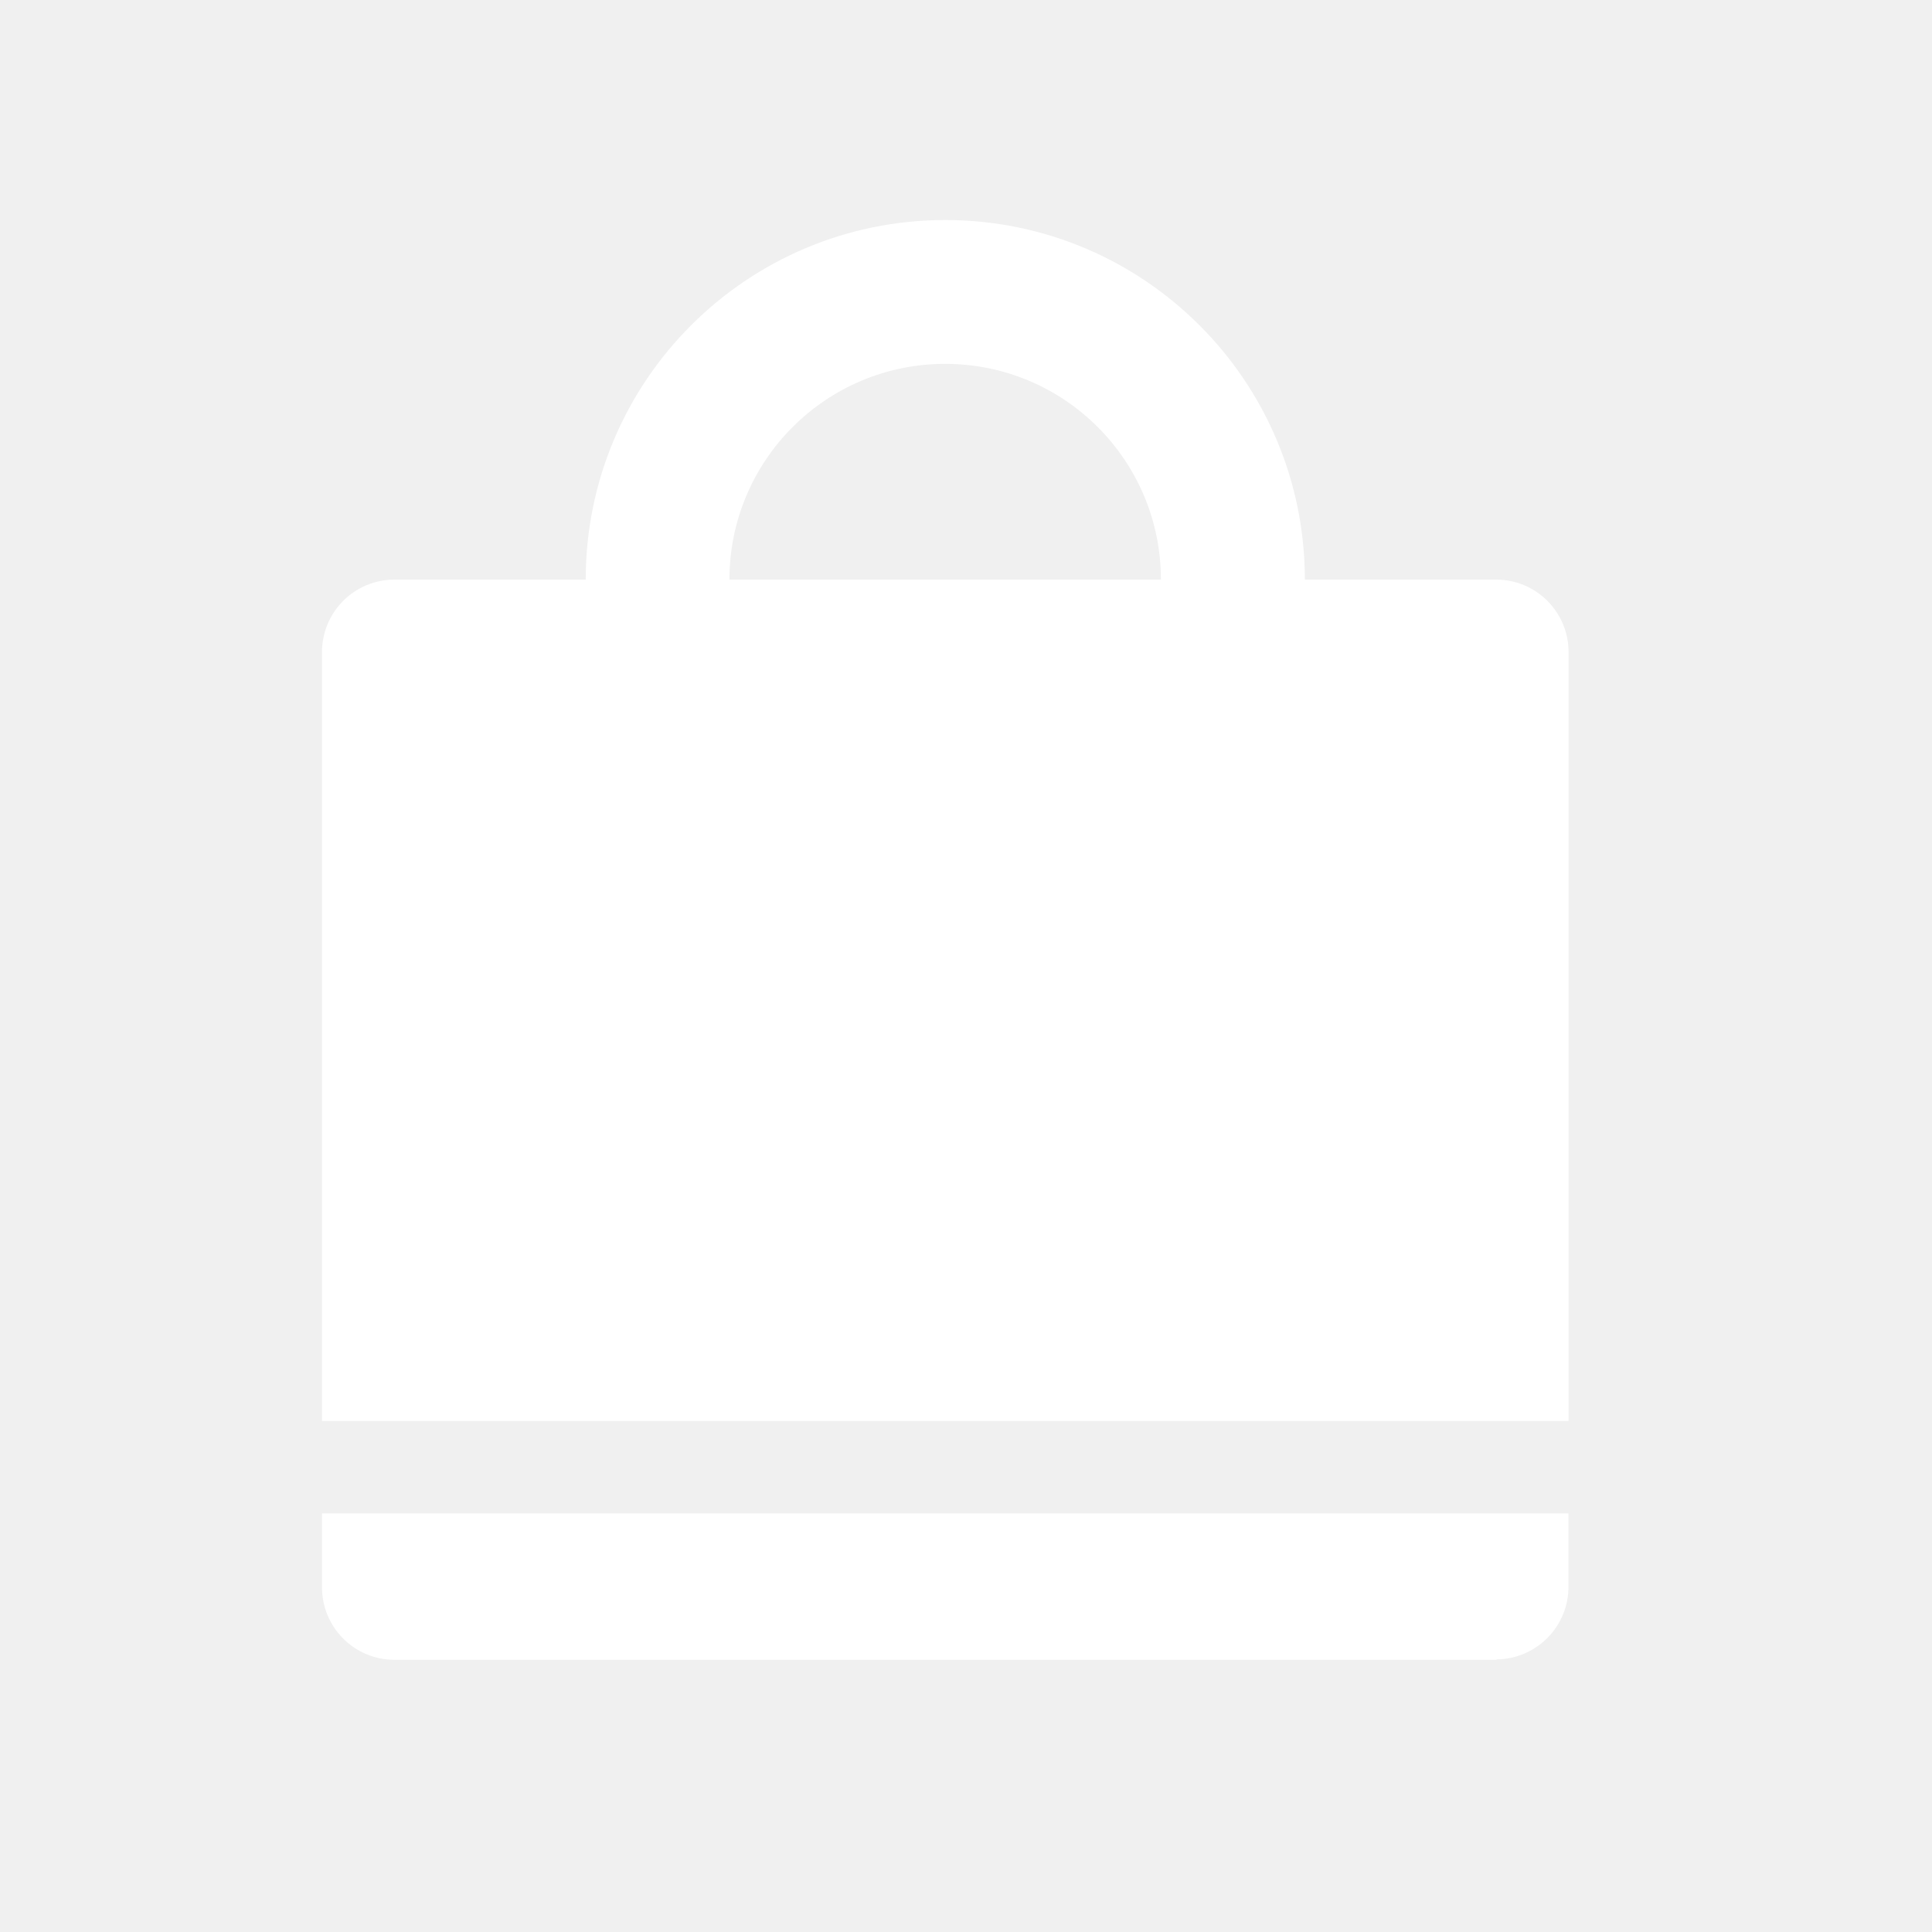
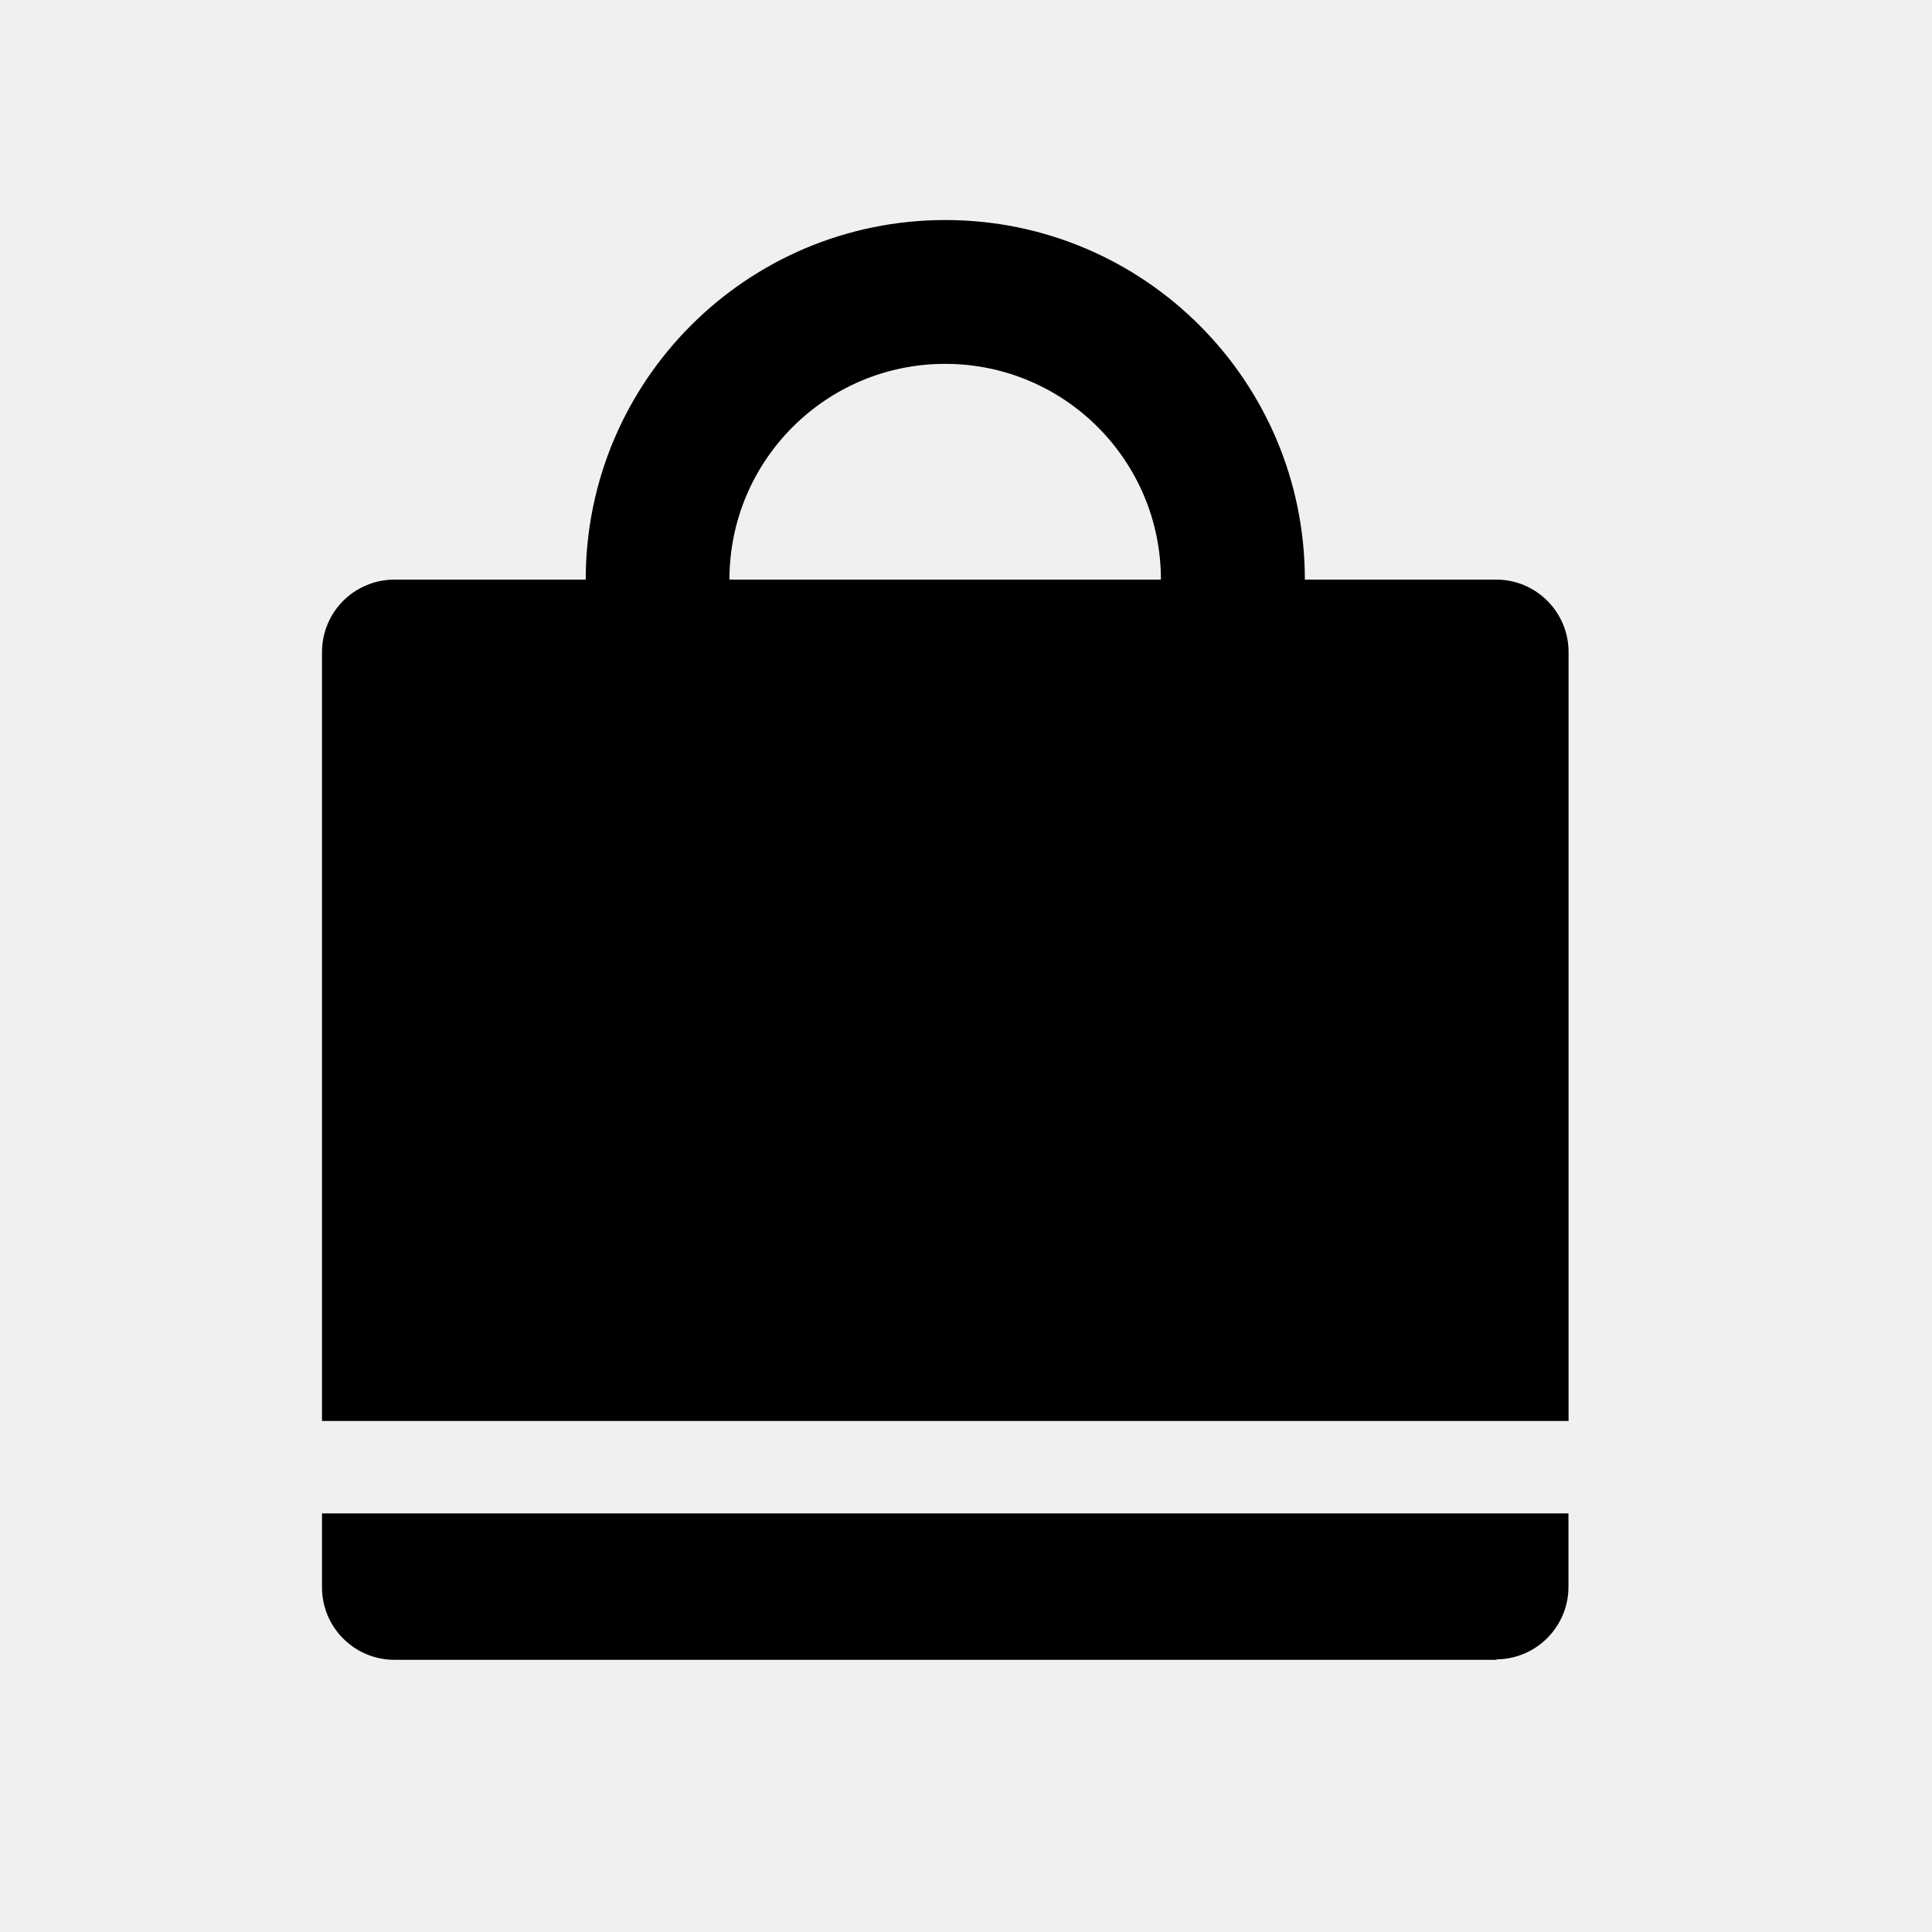
<svg xmlns="http://www.w3.org/2000/svg" width="18" height="18" viewBox="0 0 18 18">
  <defs>
    <style>
      .cls-1 {
        opacity: 0;
      }

      .cls-2 {
-         fill: #fff;
+         fill: currentColor;
      }
    </style>
  </defs>
  <g id="icon_package" transform="translate(-20 -314)">
    <rect id="矩形_46" data-name="矩形 46" class="cls-1" width="18" height="18" transform="translate(20 314)" />
    <g id="组_109" data-name="组 109" transform="translate(23 315)">
      <path id="路径_80" data-name="路径 80" class="cls-2" d="M10.943,13.464H.67a.675.675,0,0,1-.67-.68V12.1H11.613v.68a.676.676,0,0,1-.67.68ZM0,4.083A.675.675,0,0,1,.67,3.4H2.457a3.35,3.35,0,1,1,6.7,0h1.787a.675.675,0,0,1,.67.68v7.159H0ZM7.816,3.4a2.01,2.01,0,1,0-4.02,0Zm0,0" transform="translate(0 1)" />
    </g>
  </g>
</svg>
